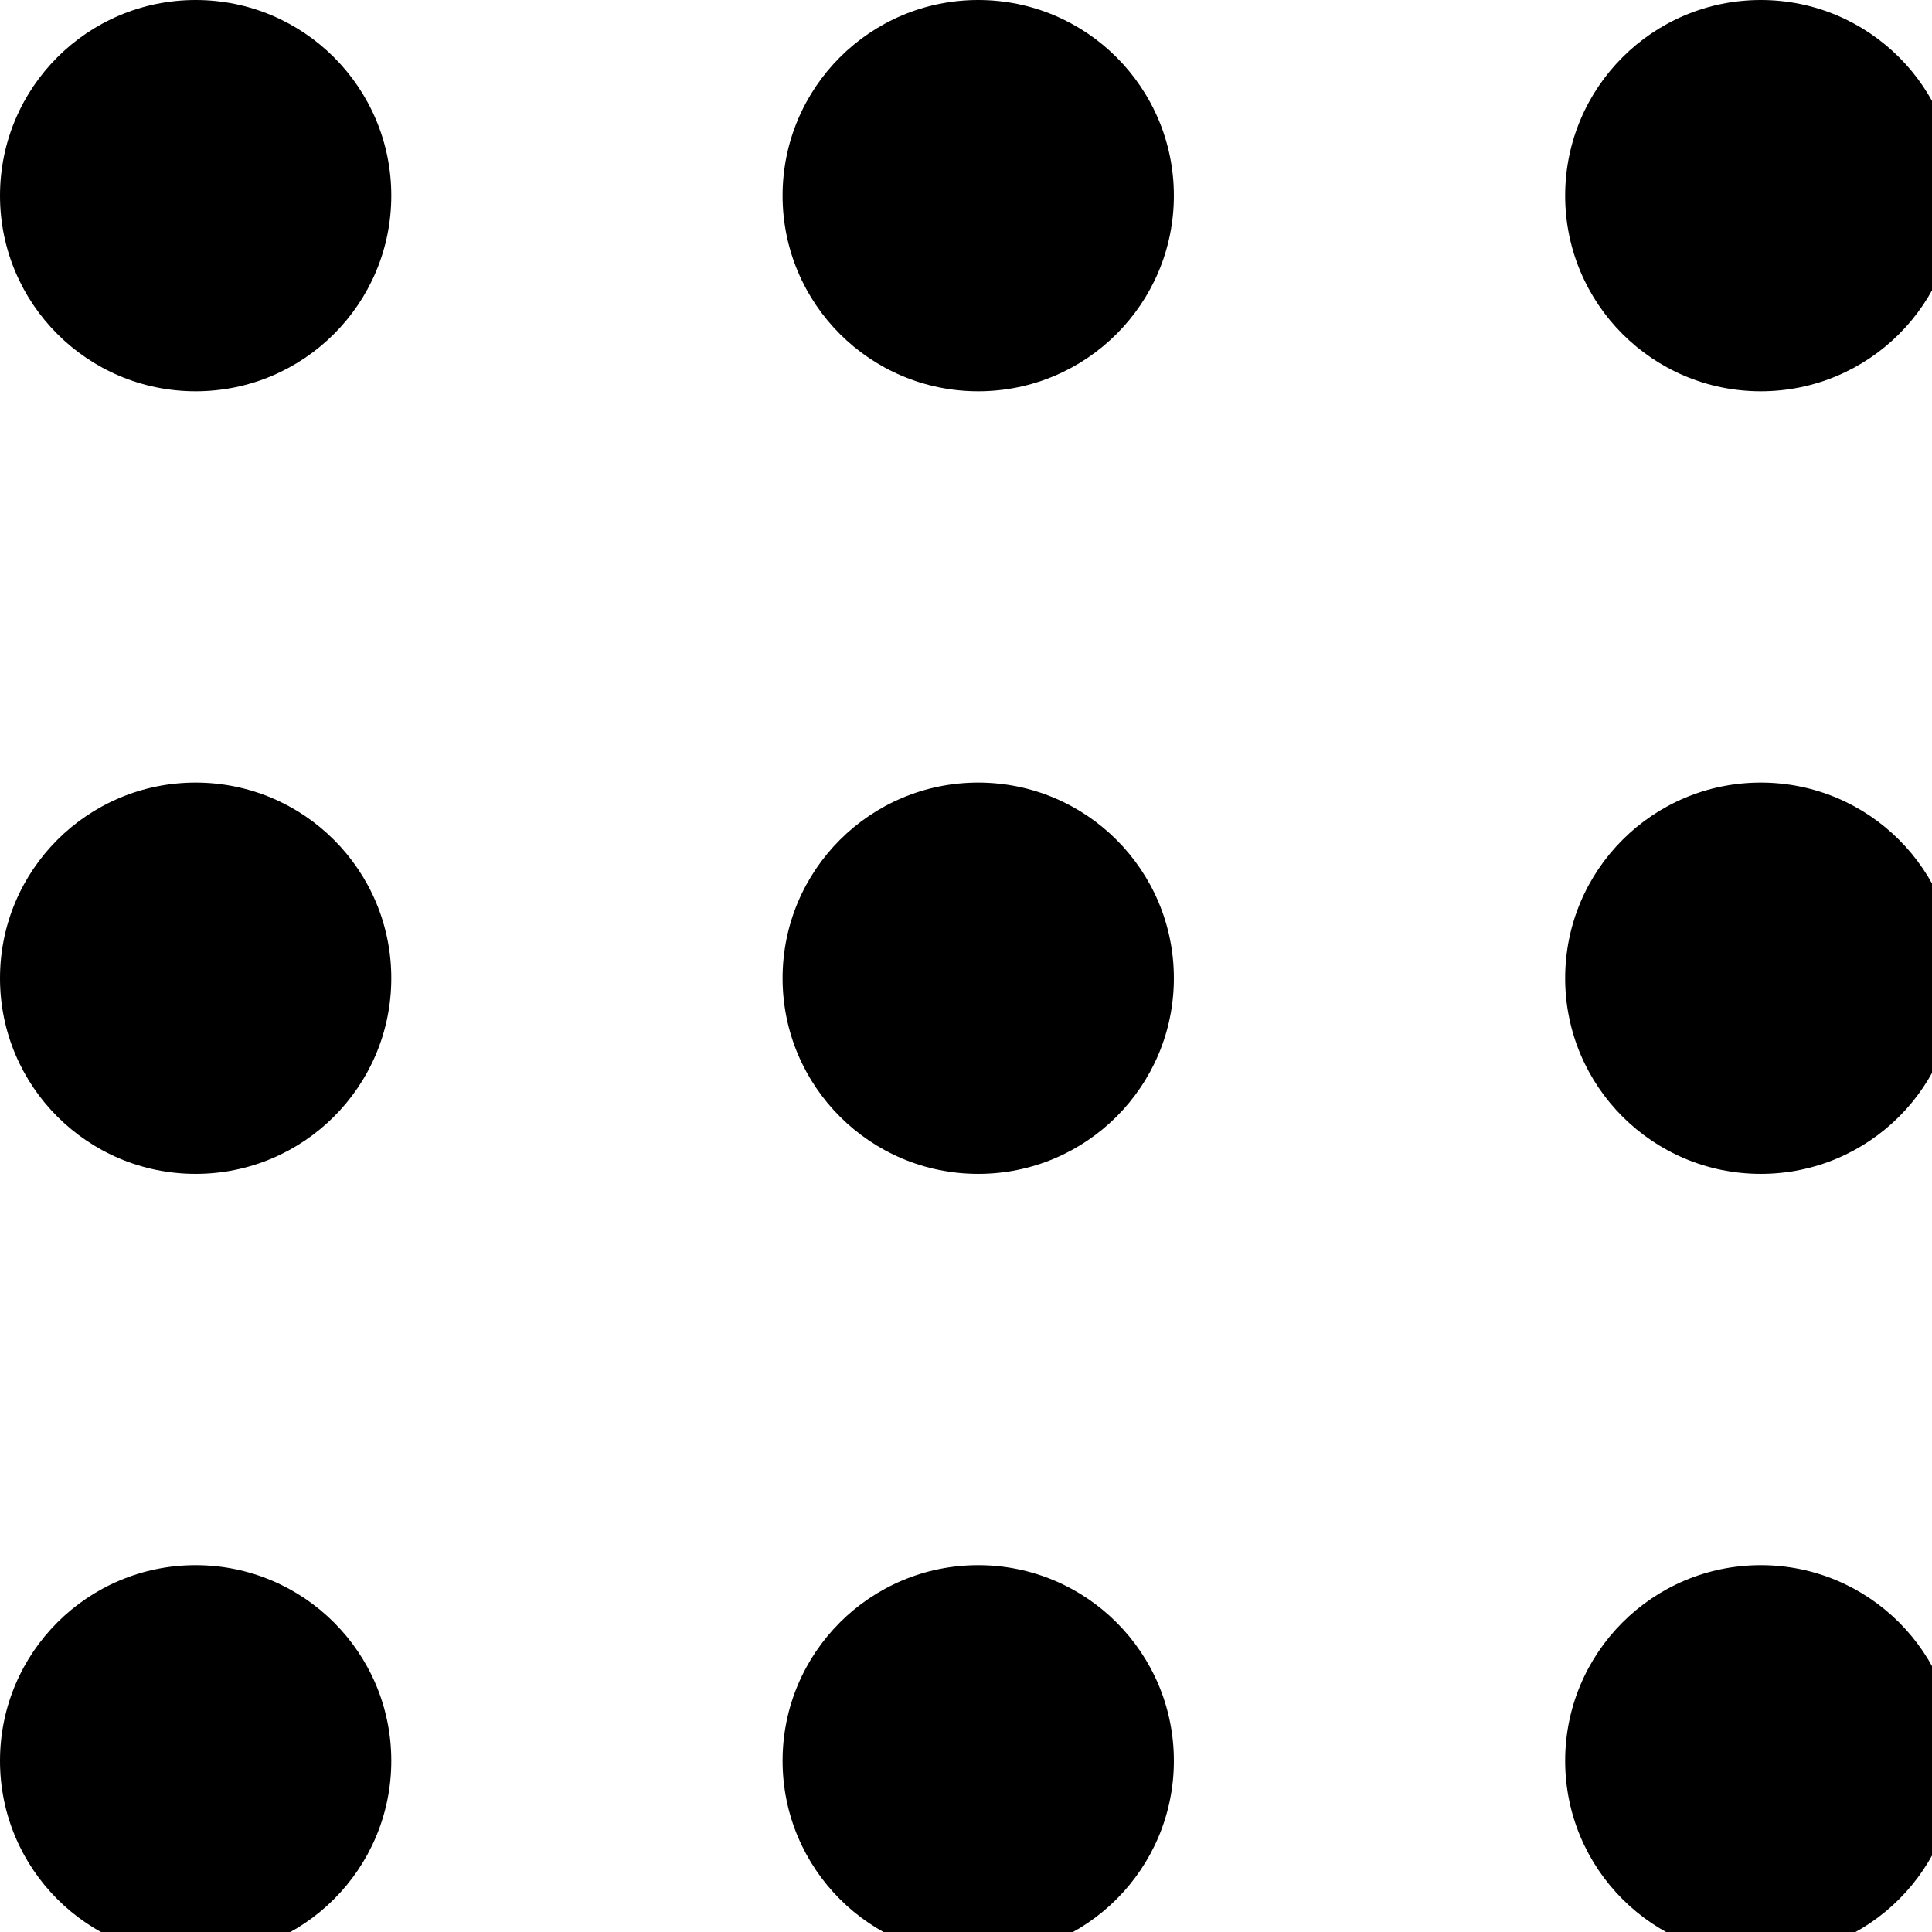
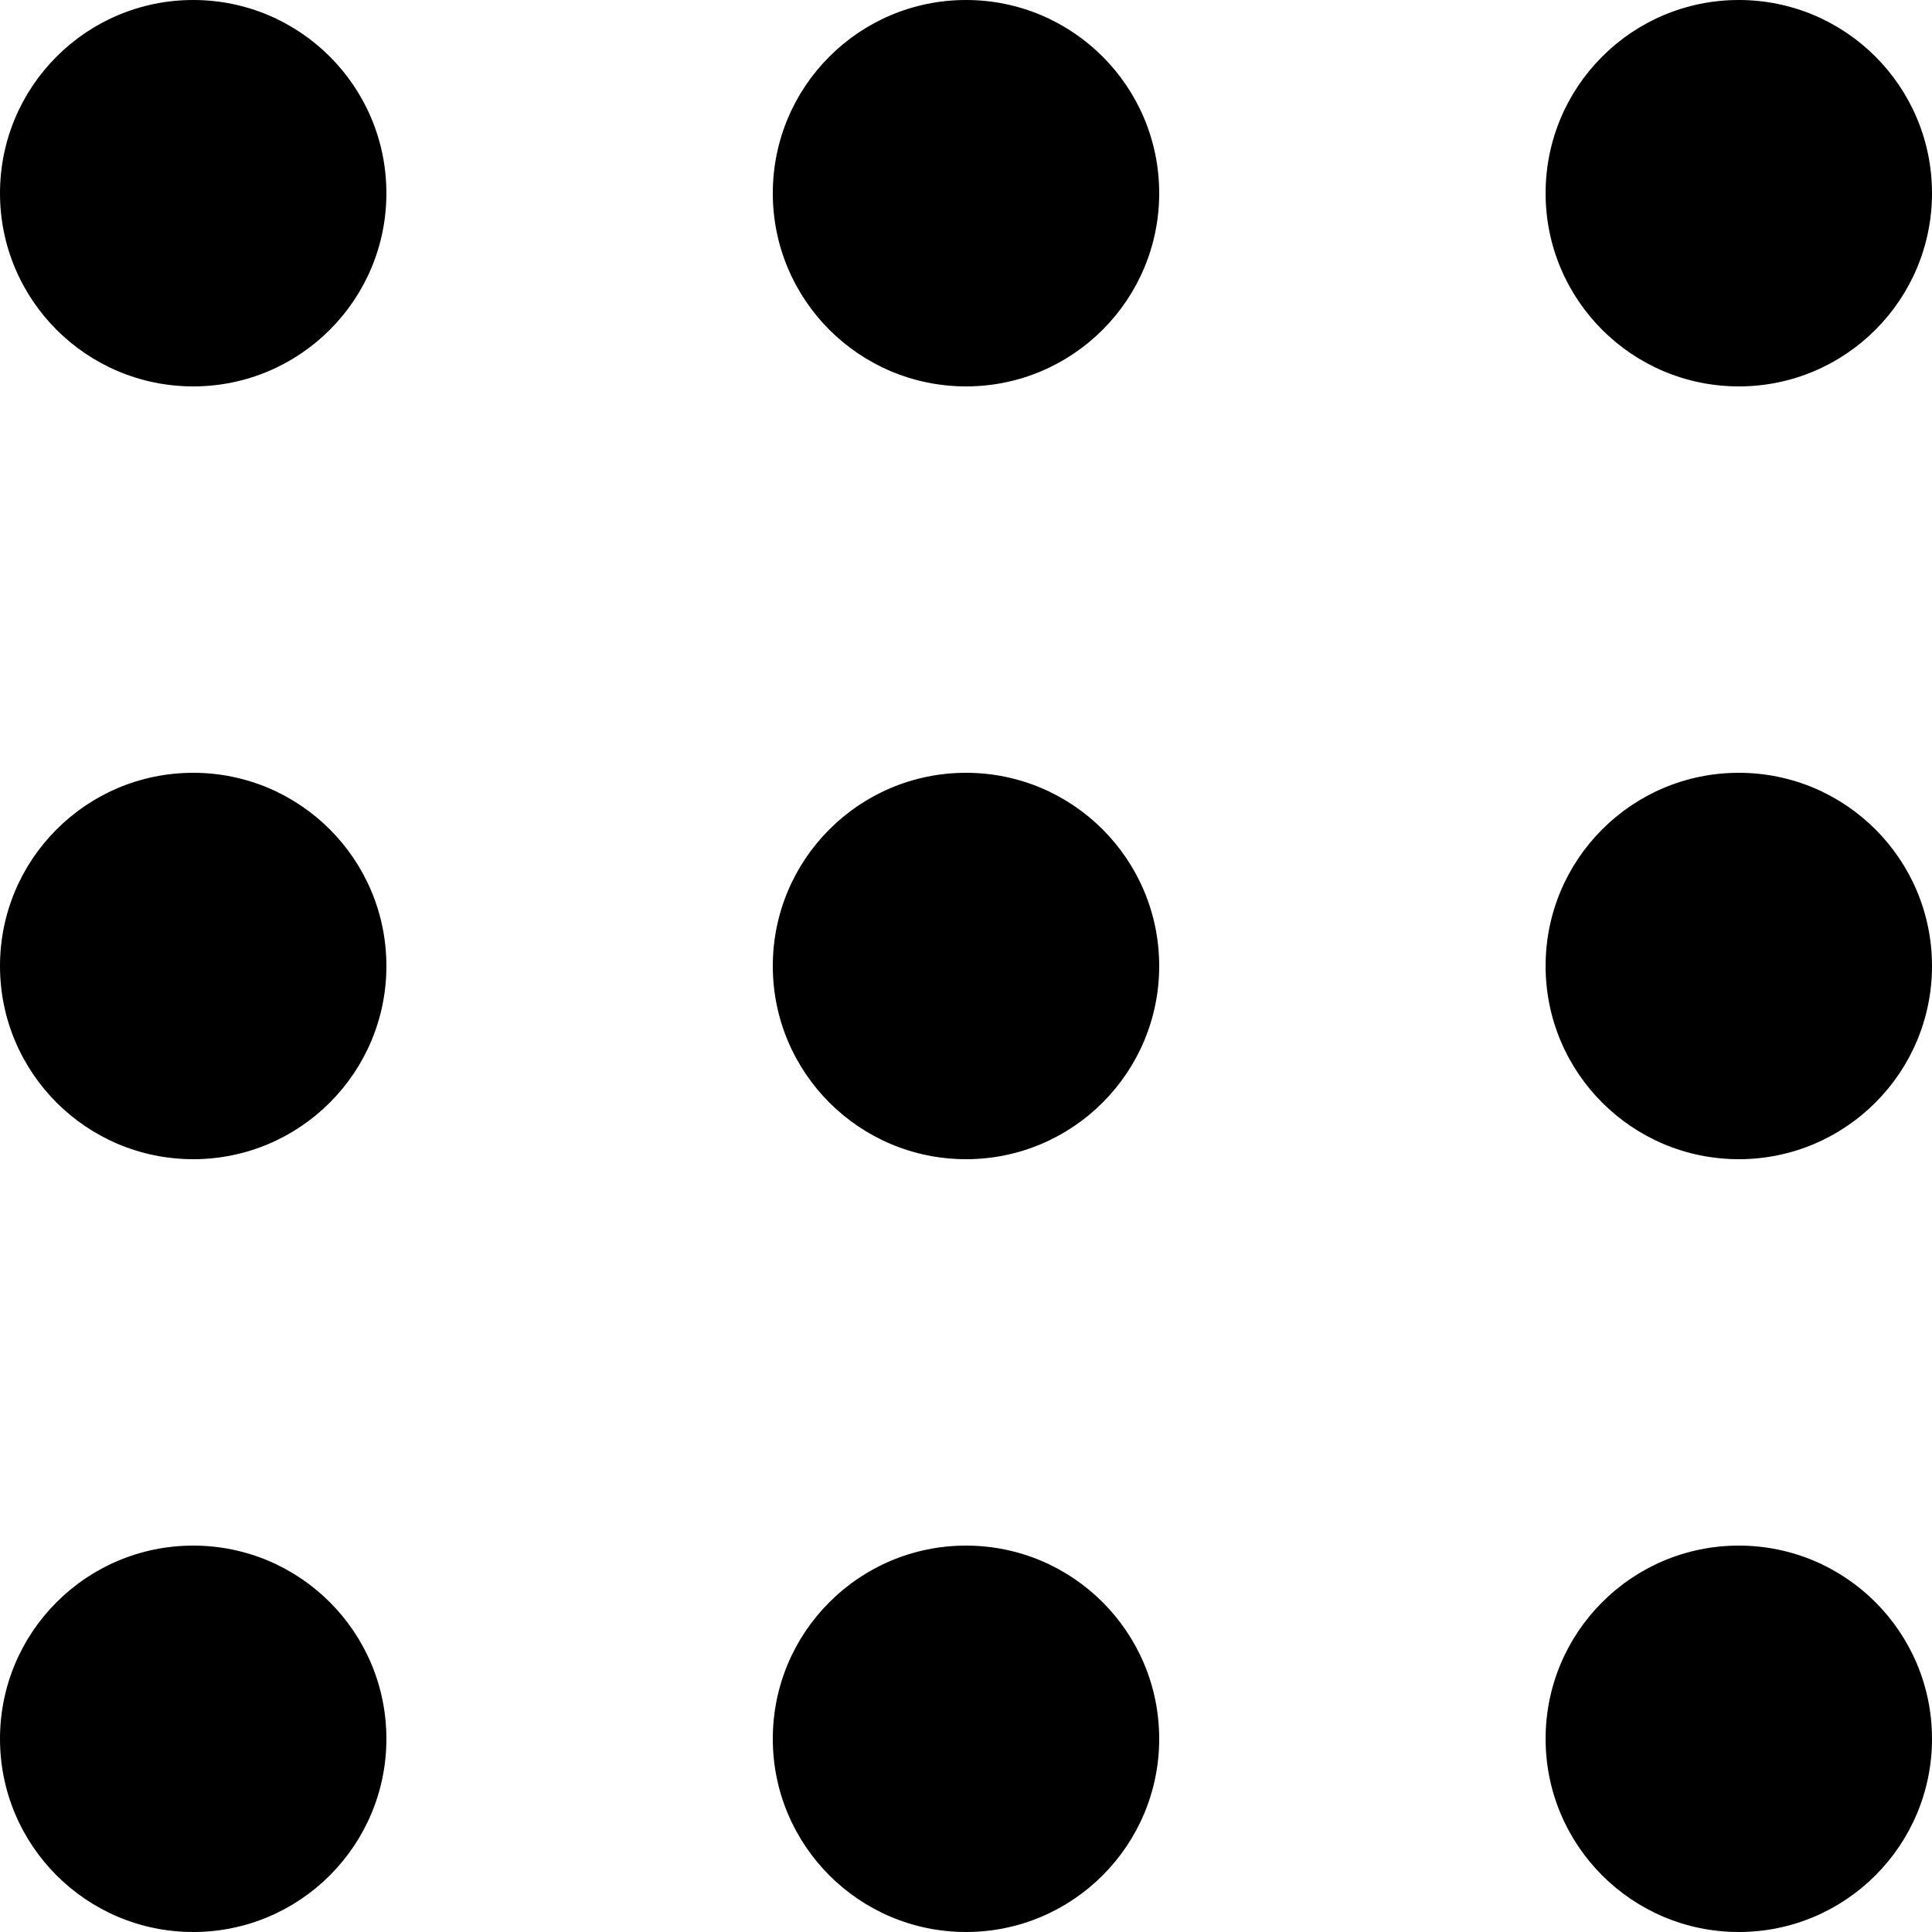
- <svg xmlns="http://www.w3.org/2000/svg" version="1.1" id="Layer_1" width="32" height="32" x="0px" y="0px" viewBox="0 0 31.6 31.6">
-   <g>
-     <circle cx="28.8" cy="28.8" r="3.2" />
-     <circle cx="16" cy="28.8" r="3.2" />
-     <circle cx="3.2" cy="28.8" r="3.2" />
-     <circle cx="28.8" cy="16" r="3.2" />
-     <circle cx="16" cy="16" r="3.2" />
-     <circle cx="3.2" cy="16" r="3.2" />
-     <circle cx="28.8" cy="3.2" r="3.2" />
-     <circle cx="16" cy="3.2" r="3.2" />
-     <circle cx="3.2" cy="3.2" r="3.2" />
-   </g>
+ <svg xmlns="http://www.w3.org/2000/svg" version="1.1" x="0px" y="0px" viewBox="0 0 32 32" style="enable-background:new 0 0 32 32;" xml:space="preserve">
+   <circle cx="28.8" cy="28.8" r="3.2" />
+   <circle cx="16" cy="28.8" r="3.2" />
+   <circle cx="3.2" cy="28.8" r="3.2" />
+   <circle cx="28.8" cy="16" r="3.2" />
+   <circle cx="16" cy="16" r="3.2" />
+   <circle cx="3.2" cy="16" r="3.2" />
+   <circle cx="28.8" cy="3.2" r="3.2" />
+   <circle cx="16" cy="3.2" r="3.2" />
+   <circle cx="3.2" cy="3.2" r="3.2" />
</svg>
